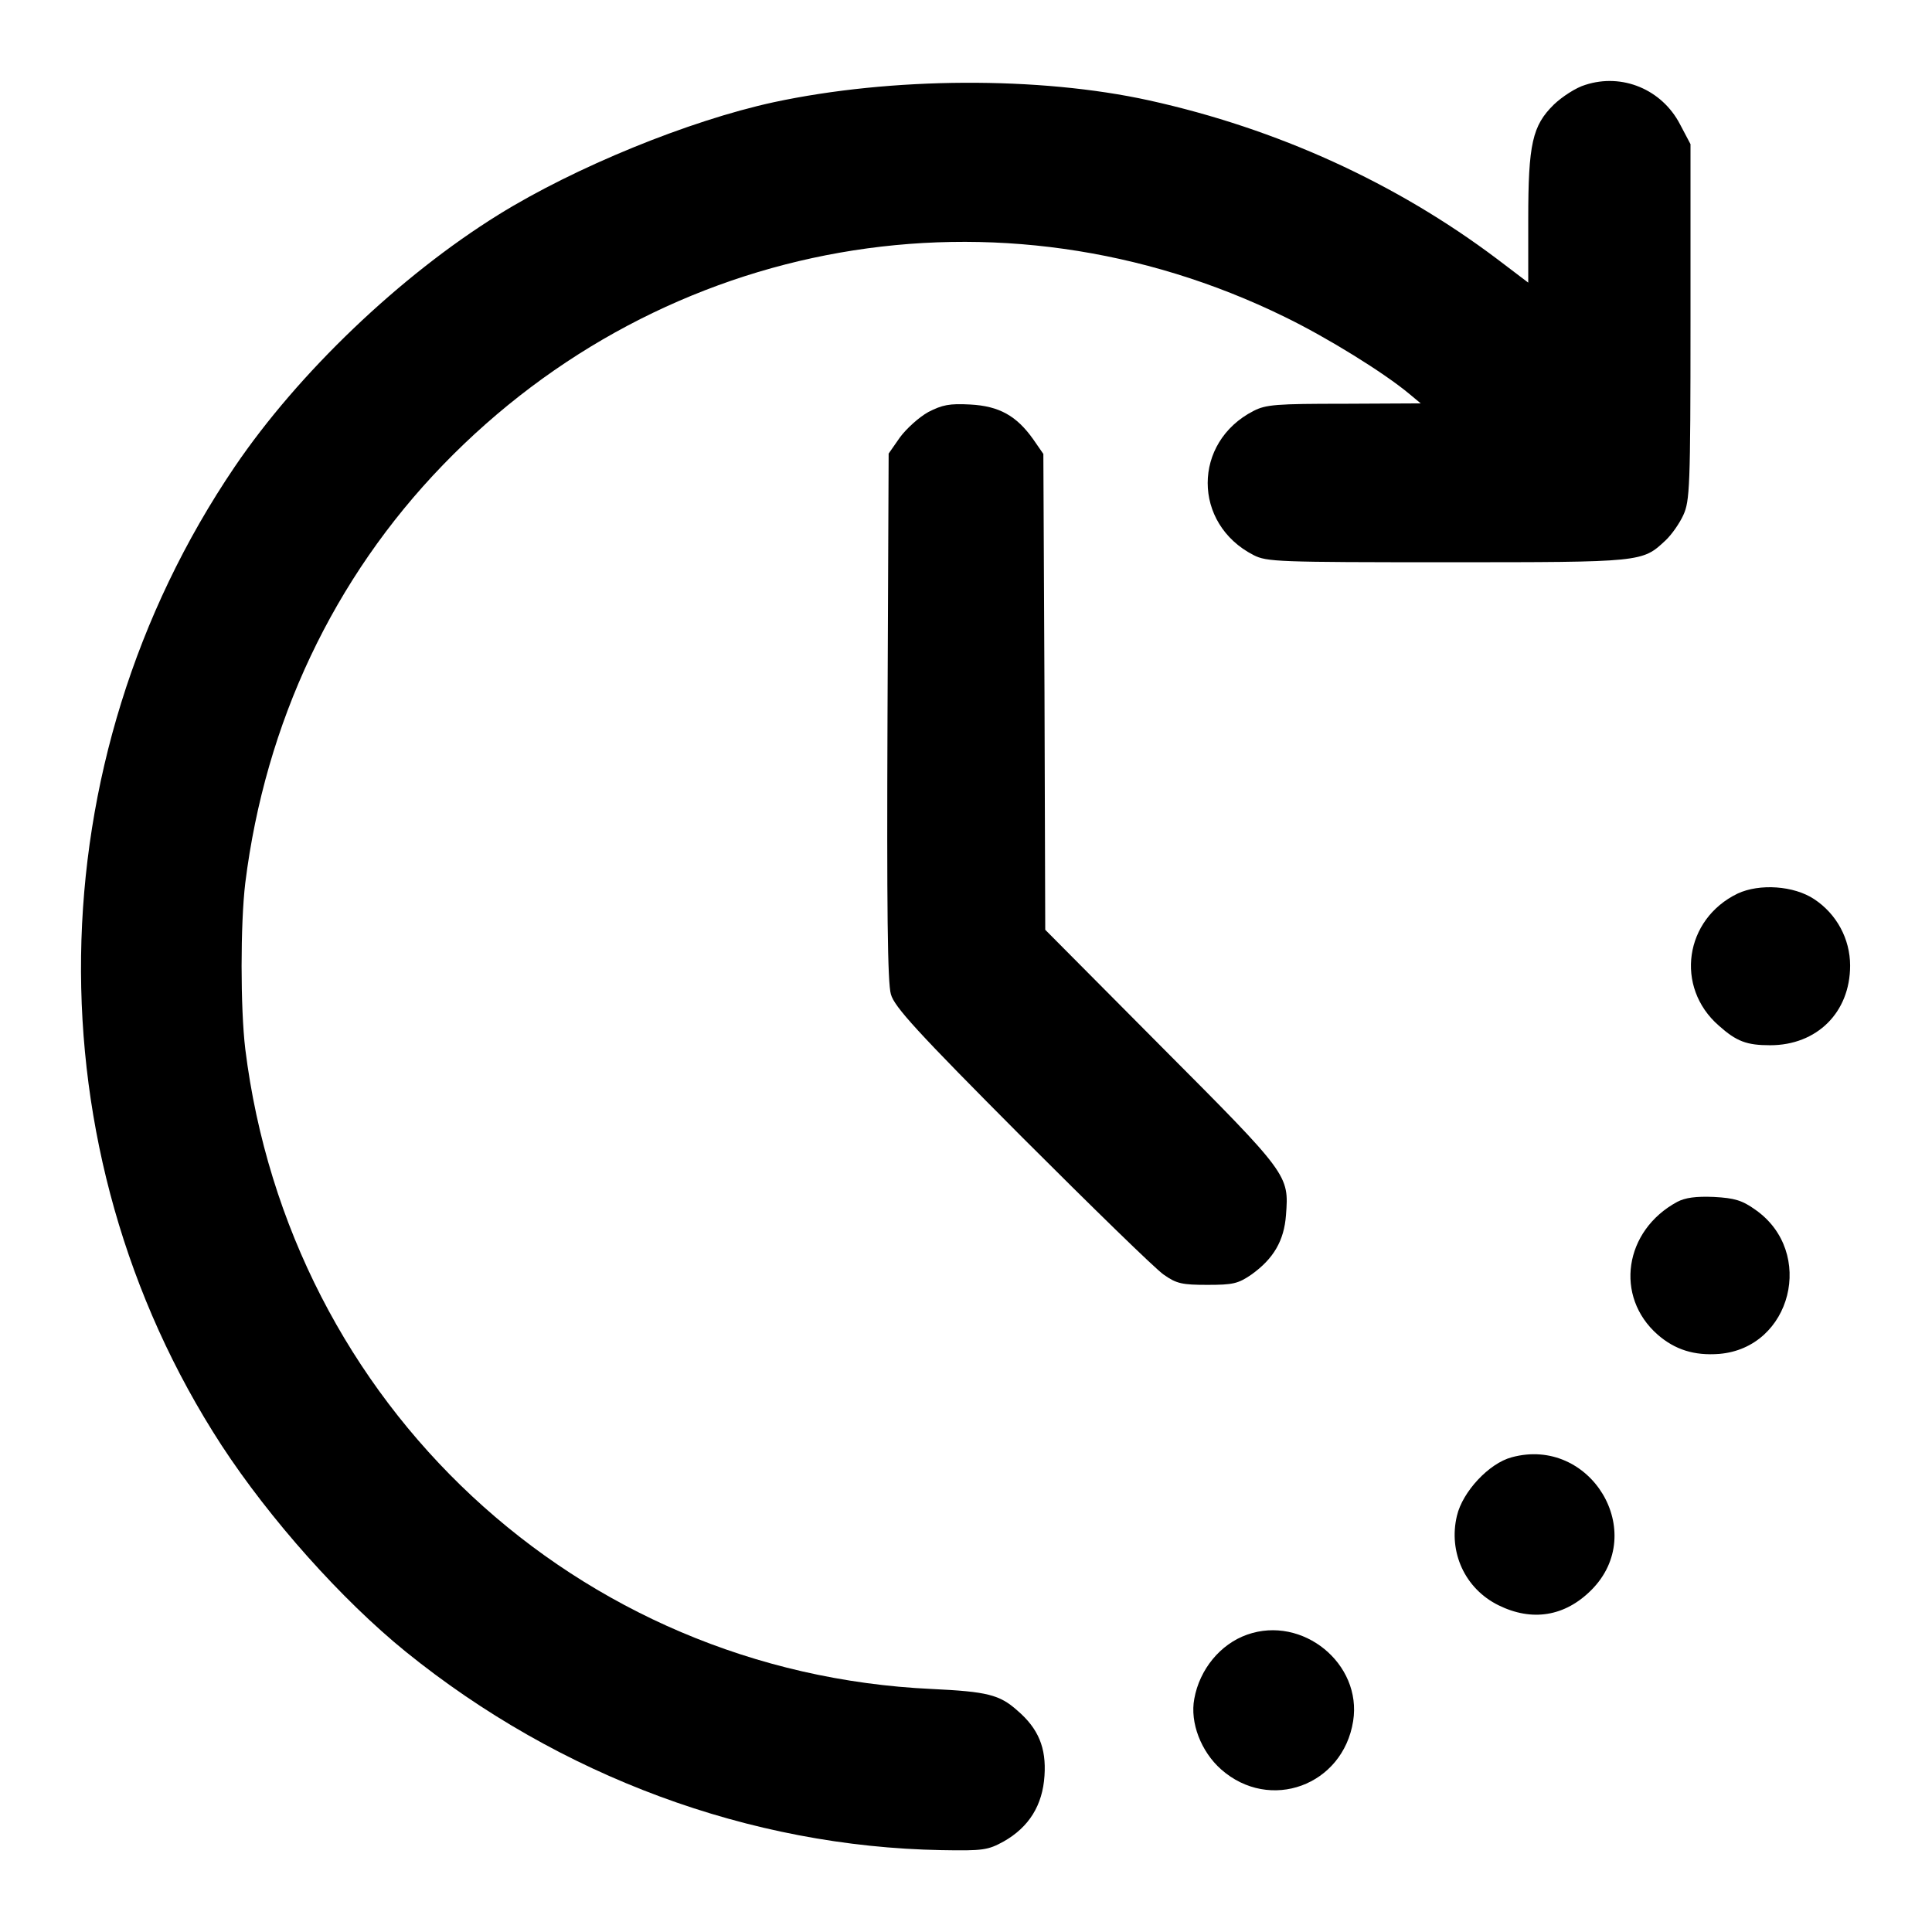
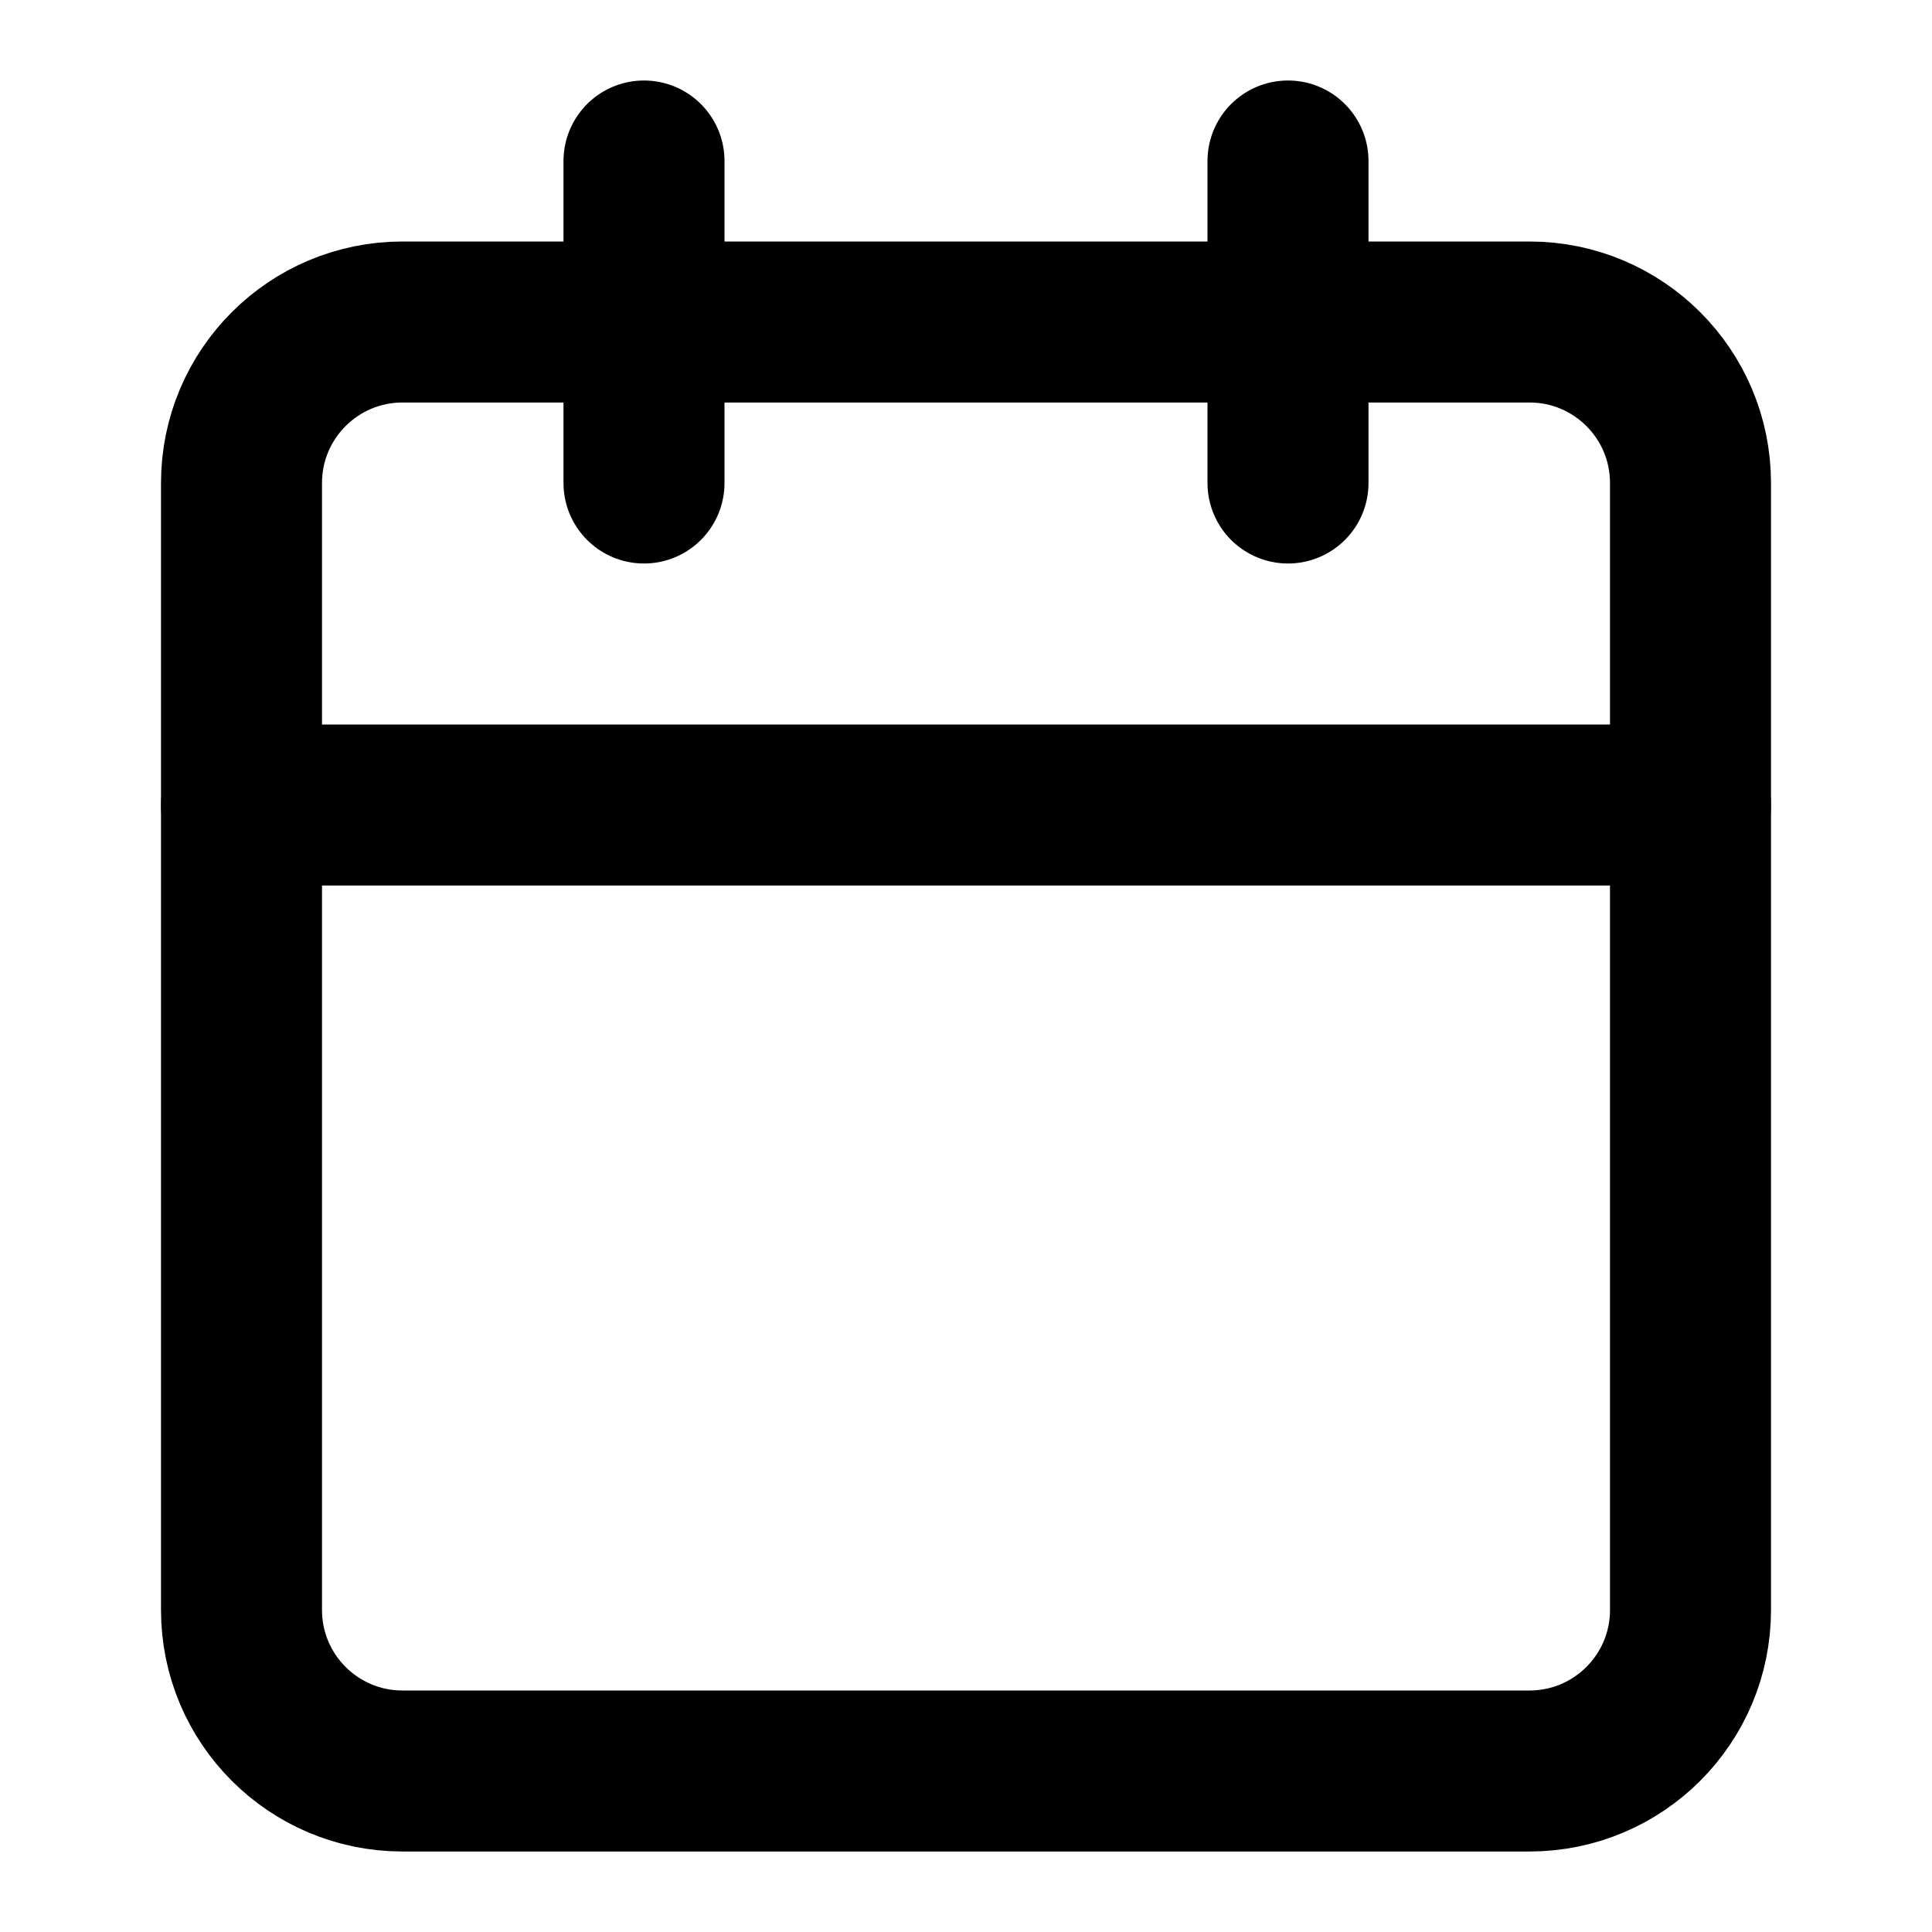
- <svg xmlns="http://www.w3.org/2000/svg" version="1.0" width="512pt" height="512pt" viewBox="0 0 512 512" preserveAspectRatio="xMidYMid meet">
-   <g transform="translate(0,512) scale(0.1,-0.1)" fill="#000000" stroke="none">
-     <path d="M4201 4895 c-24 -7 -61 -31 -83 -52 -57 -56 -68 -104 -68 -304 l0 -168 -83 63 c-267 201 -582 345 -922 420 -291 64 -683 62 -995 -5 -225 -49 -526 -172 -729 -298 -261 -162 -530 -419 -699 -668 -530 -782 -544 -1810 -35 -2593 128 -196 319 -410 488 -547 409 -331 913 -517 1420 -526 111 -2 123 0 165 23 67 38 103 96 108 174 5 74 -16 125 -72 173 -47 42 -80 50 -226 57 -941 43 -1703 754 -1820 1696 -13 109 -13 331 0 440 53 425 234 808 524 1108 586 606 1474 763 2231 392 113 -55 263 -148 330 -204 l30 -25 -203 -1 c-179 0 -207 -2 -240 -19 -162 -83 -162 -299 0 -382 35 -18 64 -19 513 -19 519 0 517 0 579 58 16 15 37 45 47 67 17 37 19 74 19 511 l0 472 -28 53 c-48 92 -153 136 -251 104z" />
-     <path d="M2460 4028 c-25 -14 -58 -44 -75 -67 l-30 -43 -3 -696 c-2 -506 0 -708 9 -737 9 -33 69 -99 347 -378 185 -185 354 -350 376 -365 34 -24 49 -27 116 -27 67 0 81 3 116 27 59 42 87 90 92 158 8 106 8 107 -329 445 l-309 311 -2 630 -3 631 -27 39 c-44 62 -90 88 -167 92 -55 3 -74 -1 -111 -20z" />
-     <path d="M4605 2752 c-141 -68 -167 -248 -50 -350 47 -42 74 -52 136 -52 124 0 212 87 212 211 0 71 -36 137 -95 176 -54 36 -145 42 -203 15z" />
-     <path d="M4445 1935 c-141 -76 -167 -251 -52 -352 46 -40 97 -56 163 -51 192 16 256 270 96 382 -35 25 -55 31 -110 34 -48 2 -76 -2 -97 -13z" />
-     <path d="M4006 1258 c-60 -16 -130 -91 -145 -155 -23 -96 21 -193 110 -237 89 -44 176 -30 246 40 153 153 -2 409 -211 352z" />
-     <path d="M3305 788 c-71 -25 -126 -92 -140 -170 -12 -63 18 -140 71 -187 129 -114 323 -43 350 128 24 152 -134 281 -281 229z" />
-   </g>
+ <svg xmlns="http://www.w3.org/2000/svg" viewBox="0 0 24 24" fill="none" stroke="currentColor" stroke-width="2" stroke-linecap="round" stroke-linejoin="round">
+   <rect x="3" y="4" width="18" height="18" rx="2" ry="2" />
+   <line x1="16" y1="2" x2="16" y2="6" />
+   <line x1="8" y1="2" x2="8" y2="6" />
+   <line x1="3" y1="10" x2="21" y2="10" />
</svg>
